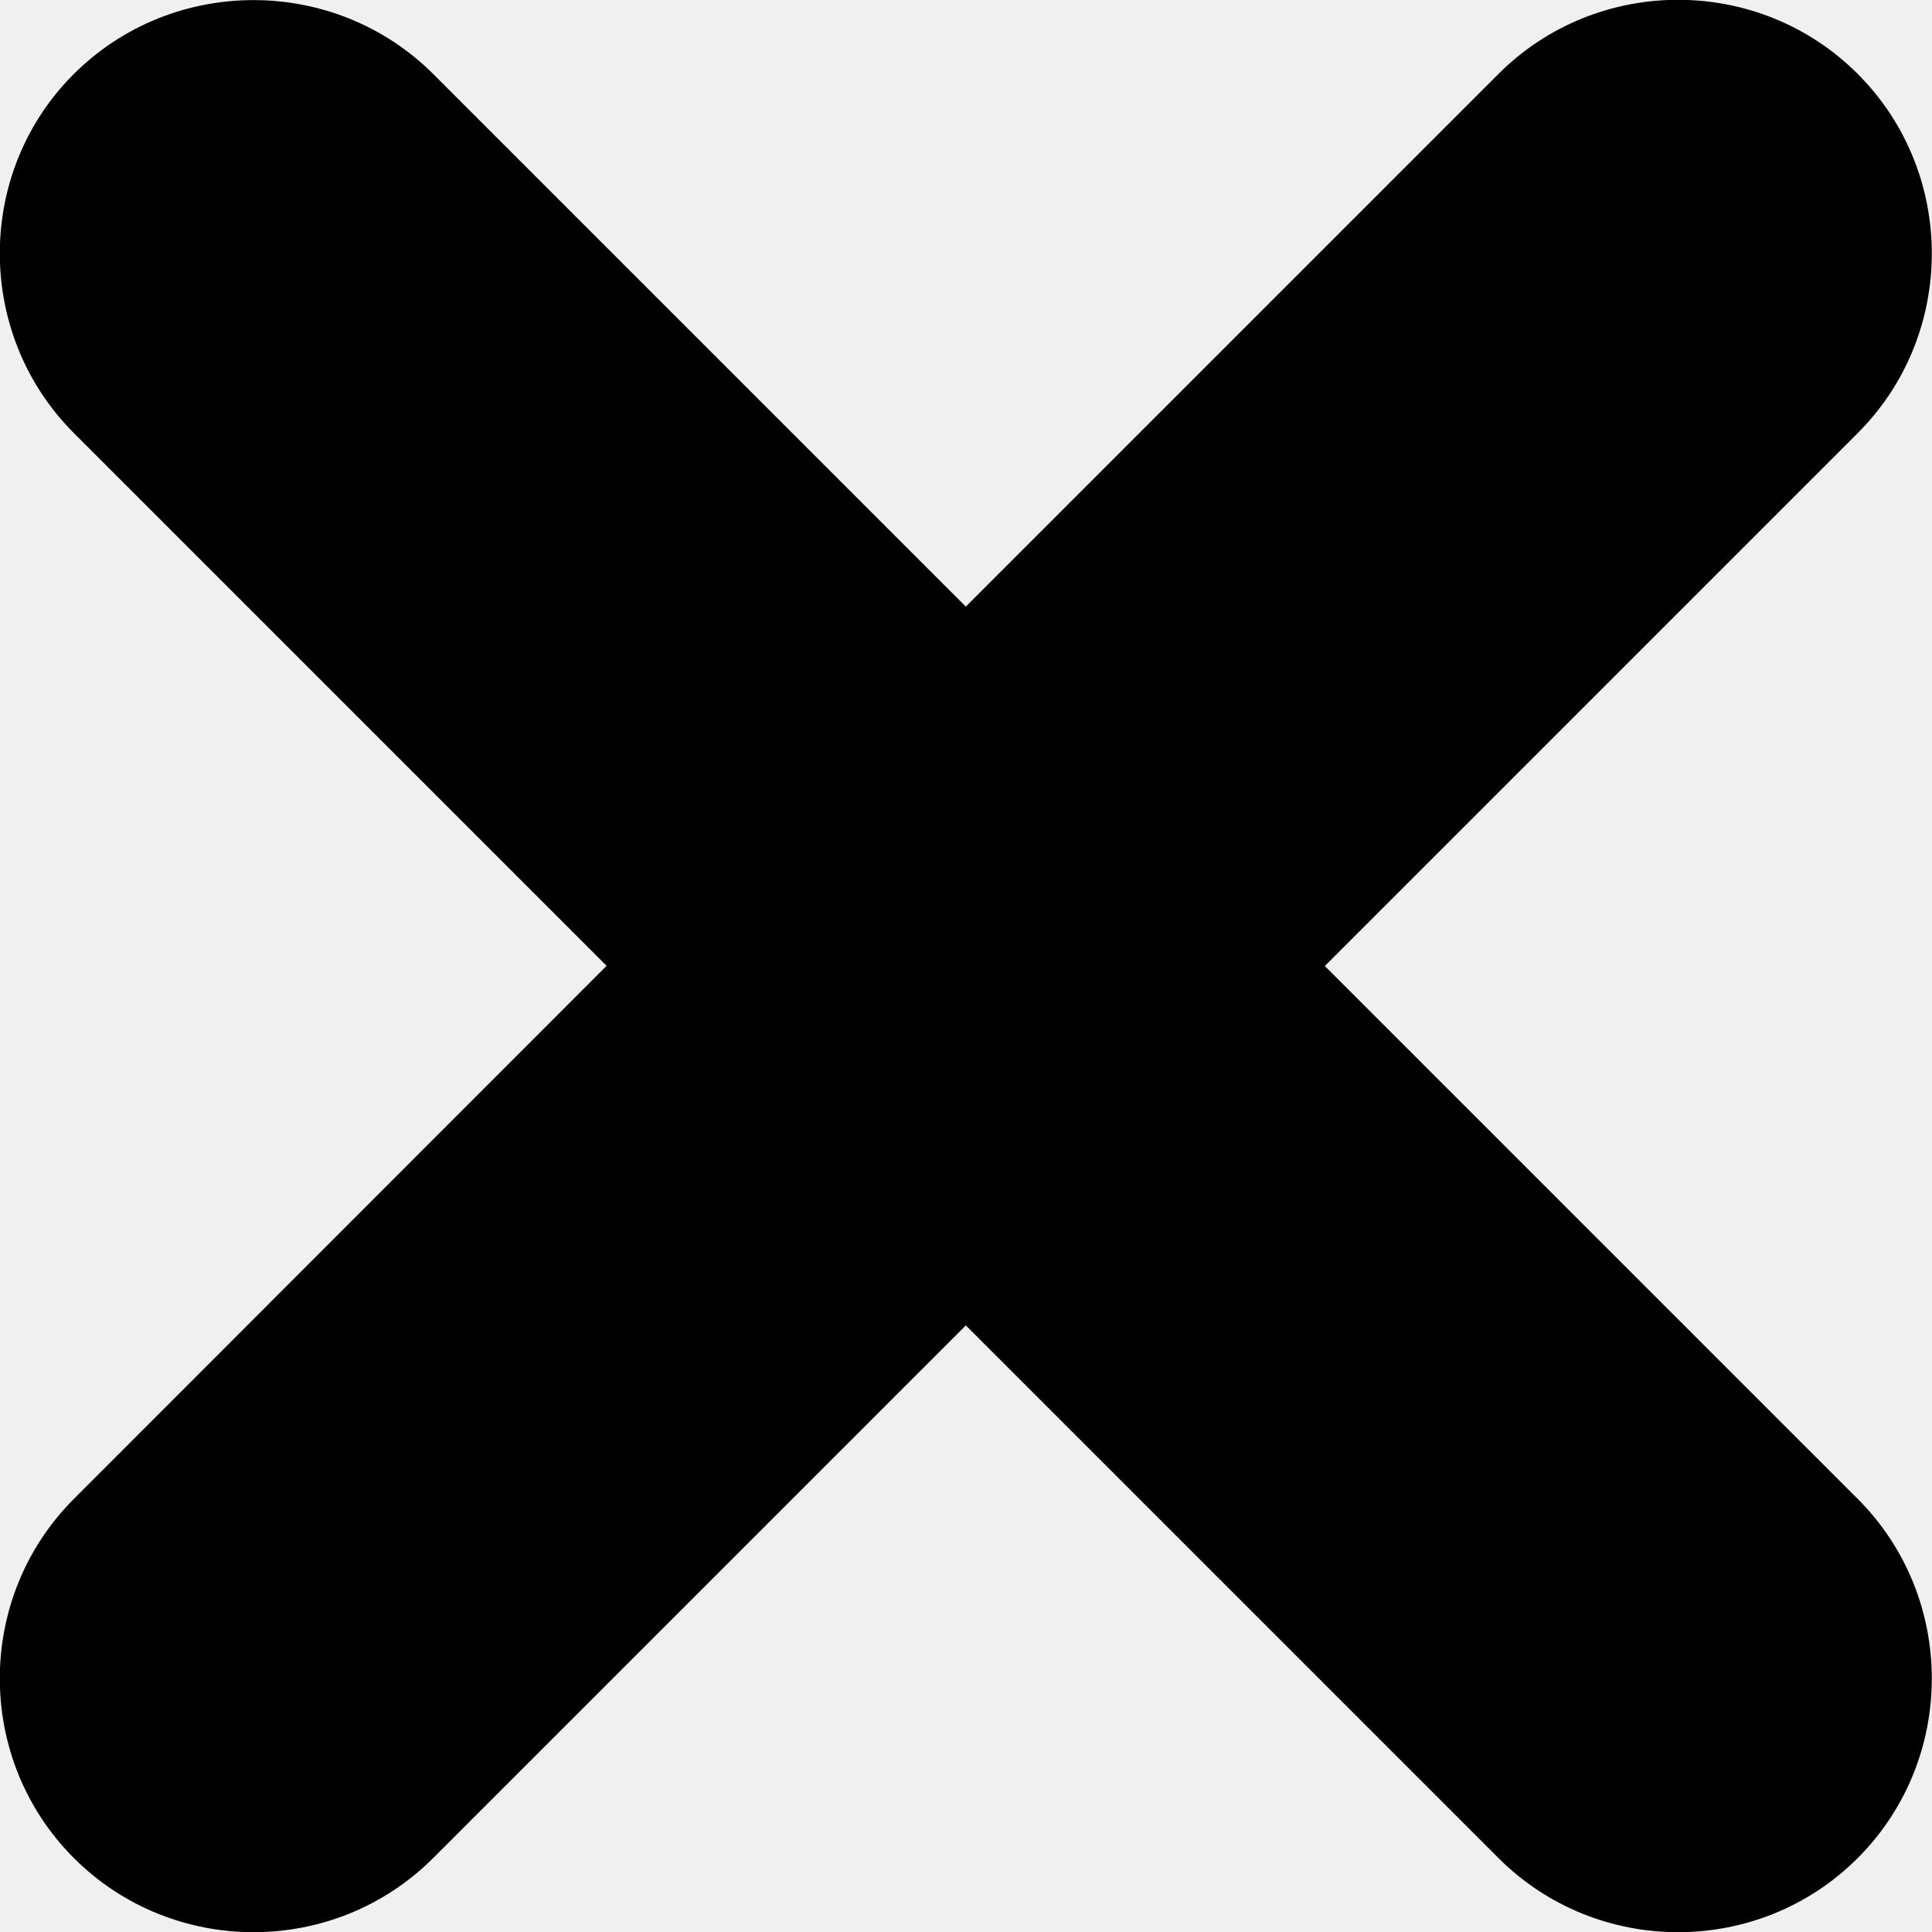
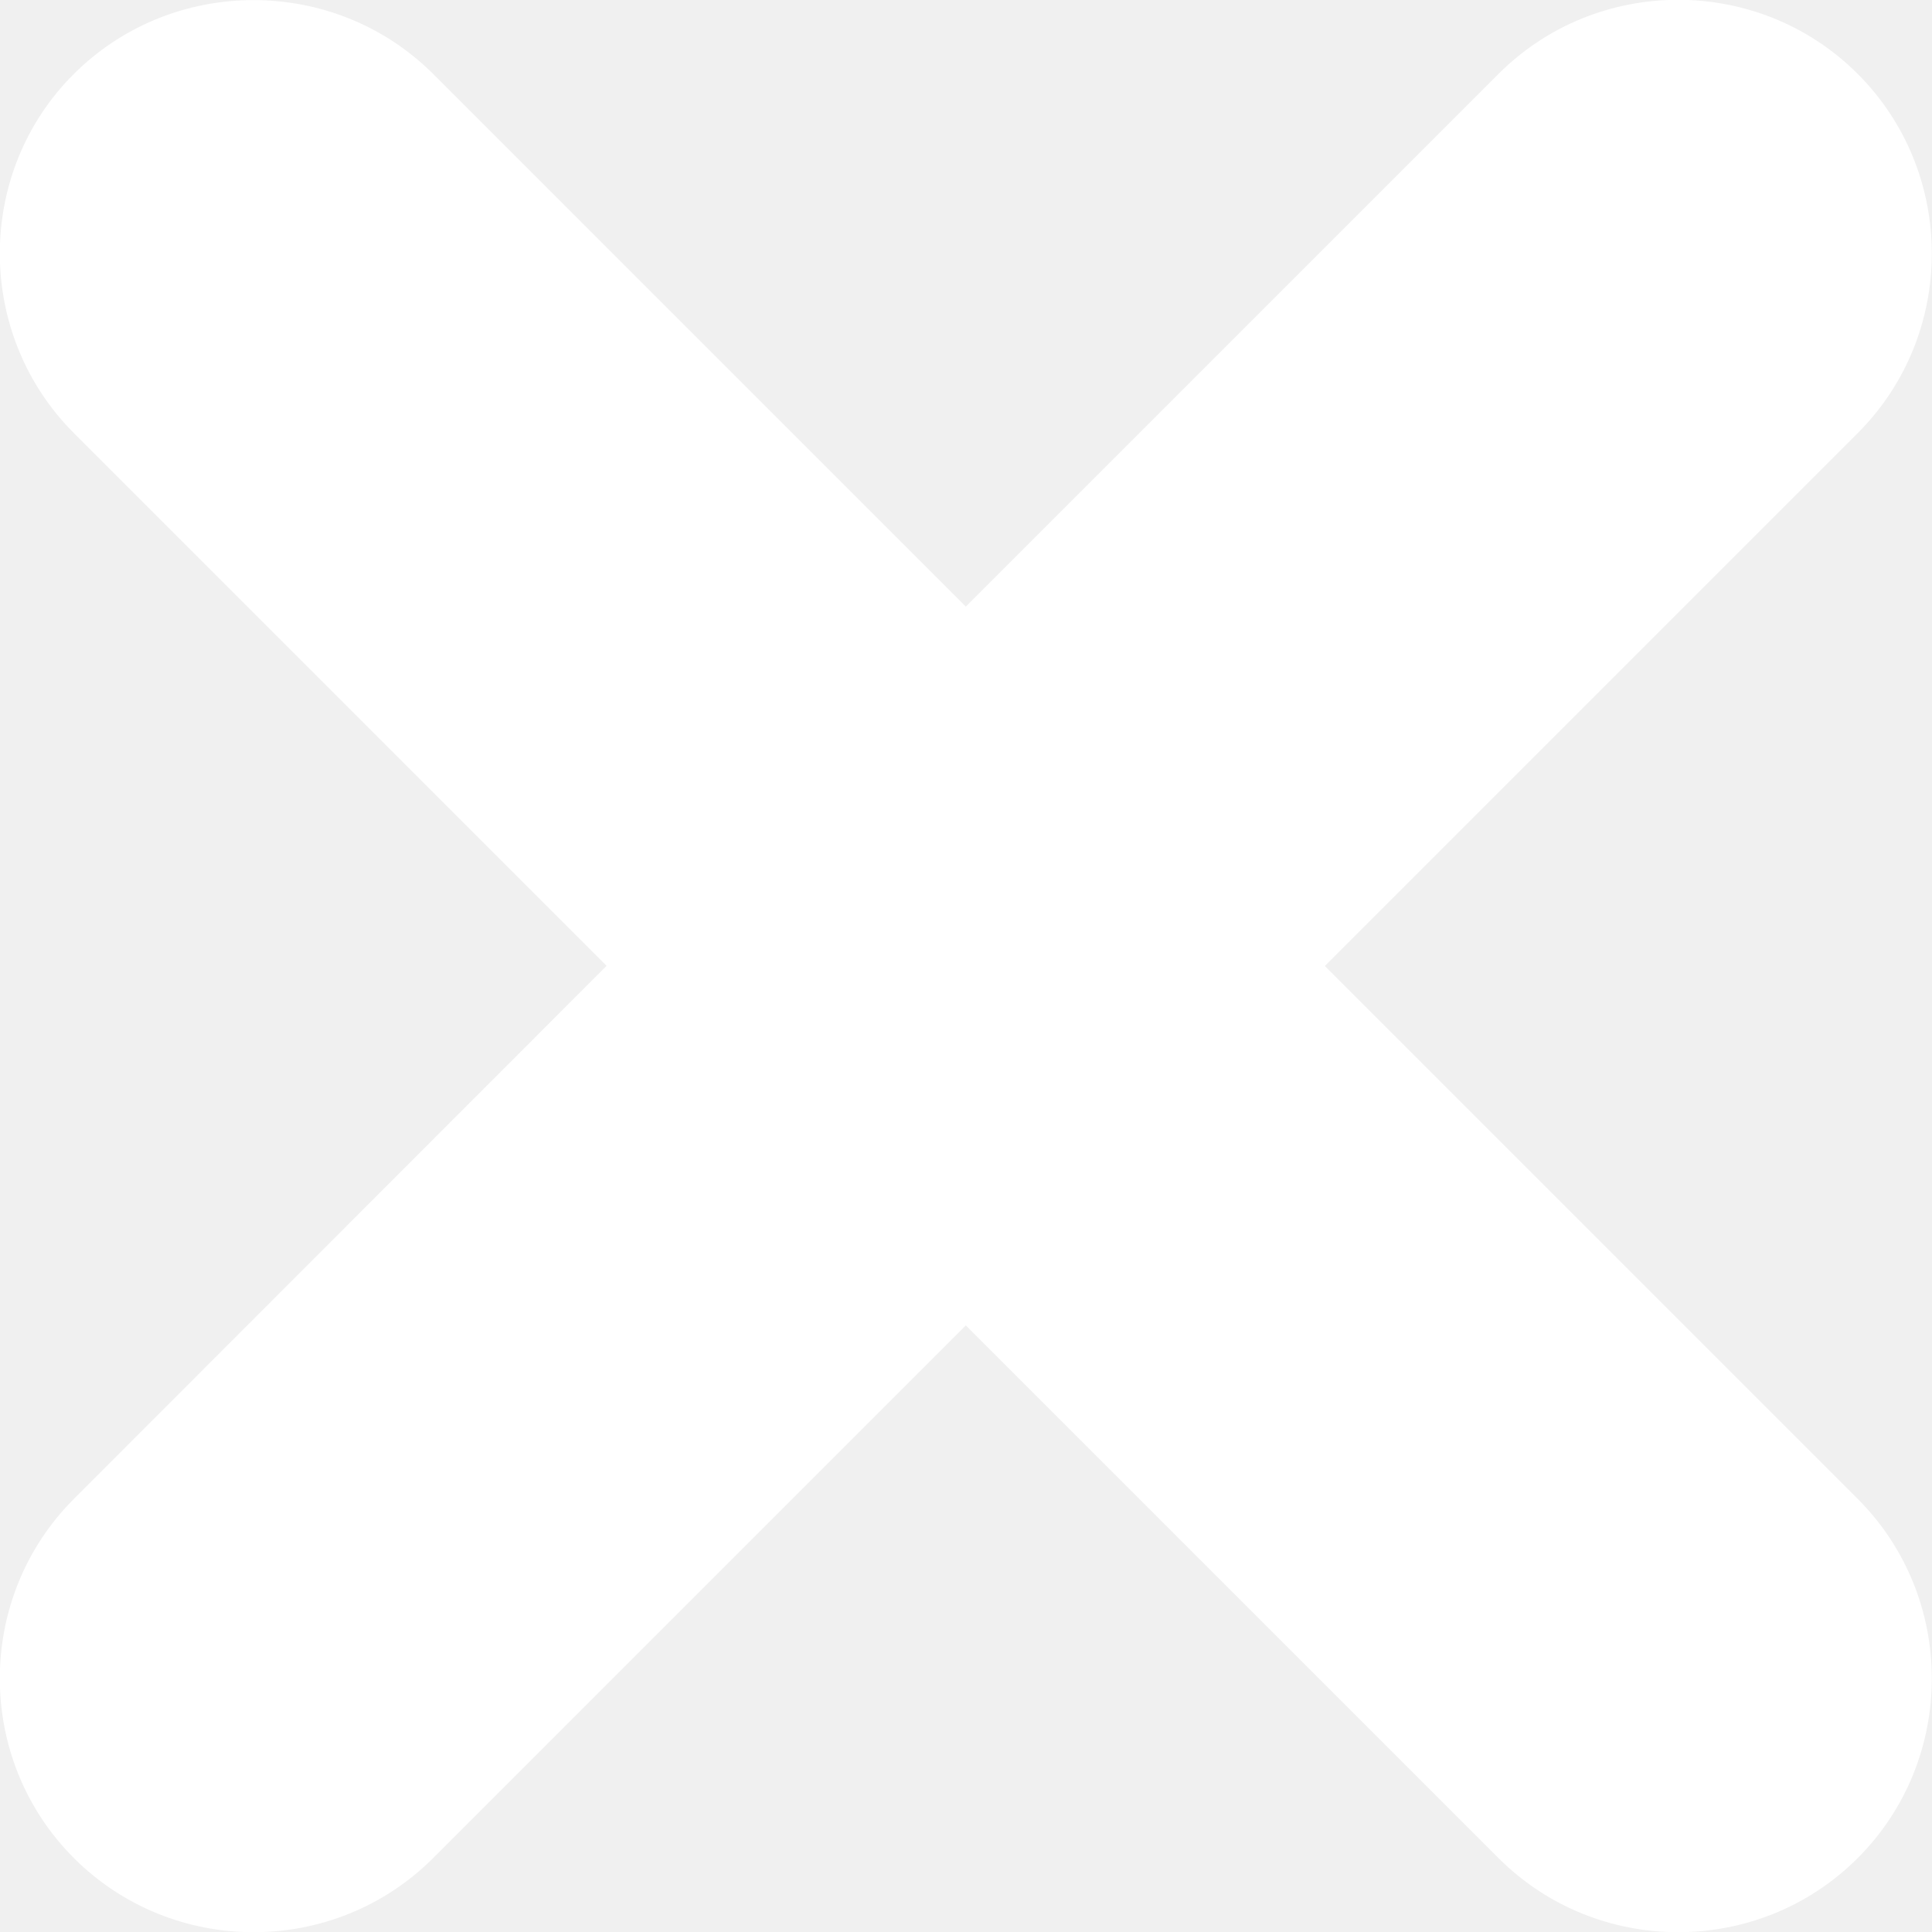
<svg xmlns="http://www.w3.org/2000/svg" id="Layer_1" data-name="Layer 1" viewBox="0 0 50.45 50.45">
-   <path d="M34.6,25.22l13.91-13.91c2.58-2.58,2.58-6.8,0-9.38s-6.8-2.58-9.38,0l-13.91,13.91L11.31,1.93C8.73-.64,4.51-.64,1.93,1.93s-2.58,6.8,0,9.38l13.91,13.91L1.93,39.14c-2.58,2.58-2.58,6.8,0,9.38s6.8,2.58,9.38,0l13.91-13.91,13.91,13.91c2.58,2.58,6.8,2.58,9.38,0s2.58-6.8,0-9.38l-13.91-13.91Z" />
+   <path fill="white" d="M34.6,25.22l13.91-13.91c2.58-2.58,2.58-6.8,0-9.38s-6.8-2.58-9.38,0l-13.91,13.91L11.31,1.93C8.73-.64,4.51-.64,1.93,1.93s-2.58,6.8,0,9.38l13.91,13.91L1.93,39.14c-2.58,2.58-2.58,6.8,0,9.38s6.8,2.58,9.38,0l13.91-13.91,13.91,13.91c2.58,2.58,6.8,2.58,9.38,0s2.58-6.8,0-9.38l-13.91-13.91Z" />
</svg>
